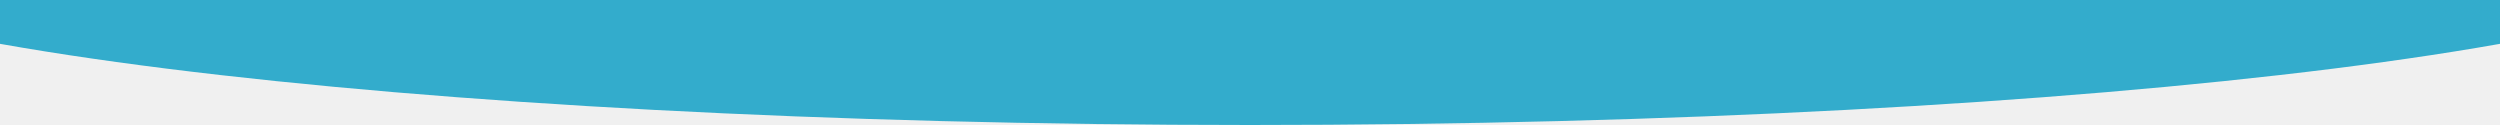
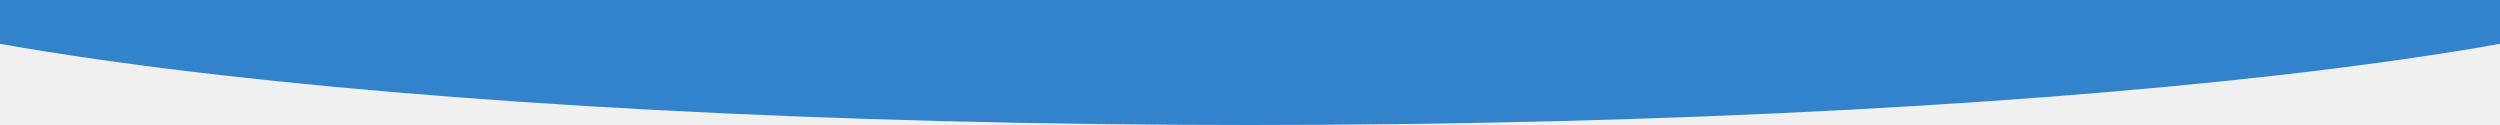
<svg xmlns="http://www.w3.org/2000/svg" width="800" height="40" viewBox="0 0 800 40" fill="none">
  <g clip-path="url(#clip0_27_34)">
-     <ellipse cx="400" cy="-21.5" rx="490" ry="61.5" fill="#33ACCC" />
+     <ellipse cx="400" cy="-21.5" rx="490" ry="61.5" fill="#3382cc" />
  </g>
  <defs>
    <clipPath id="clip0_27_34">
      <rect width="800" height="40" fill="white" />
    </clipPath>
  </defs>
</svg>
